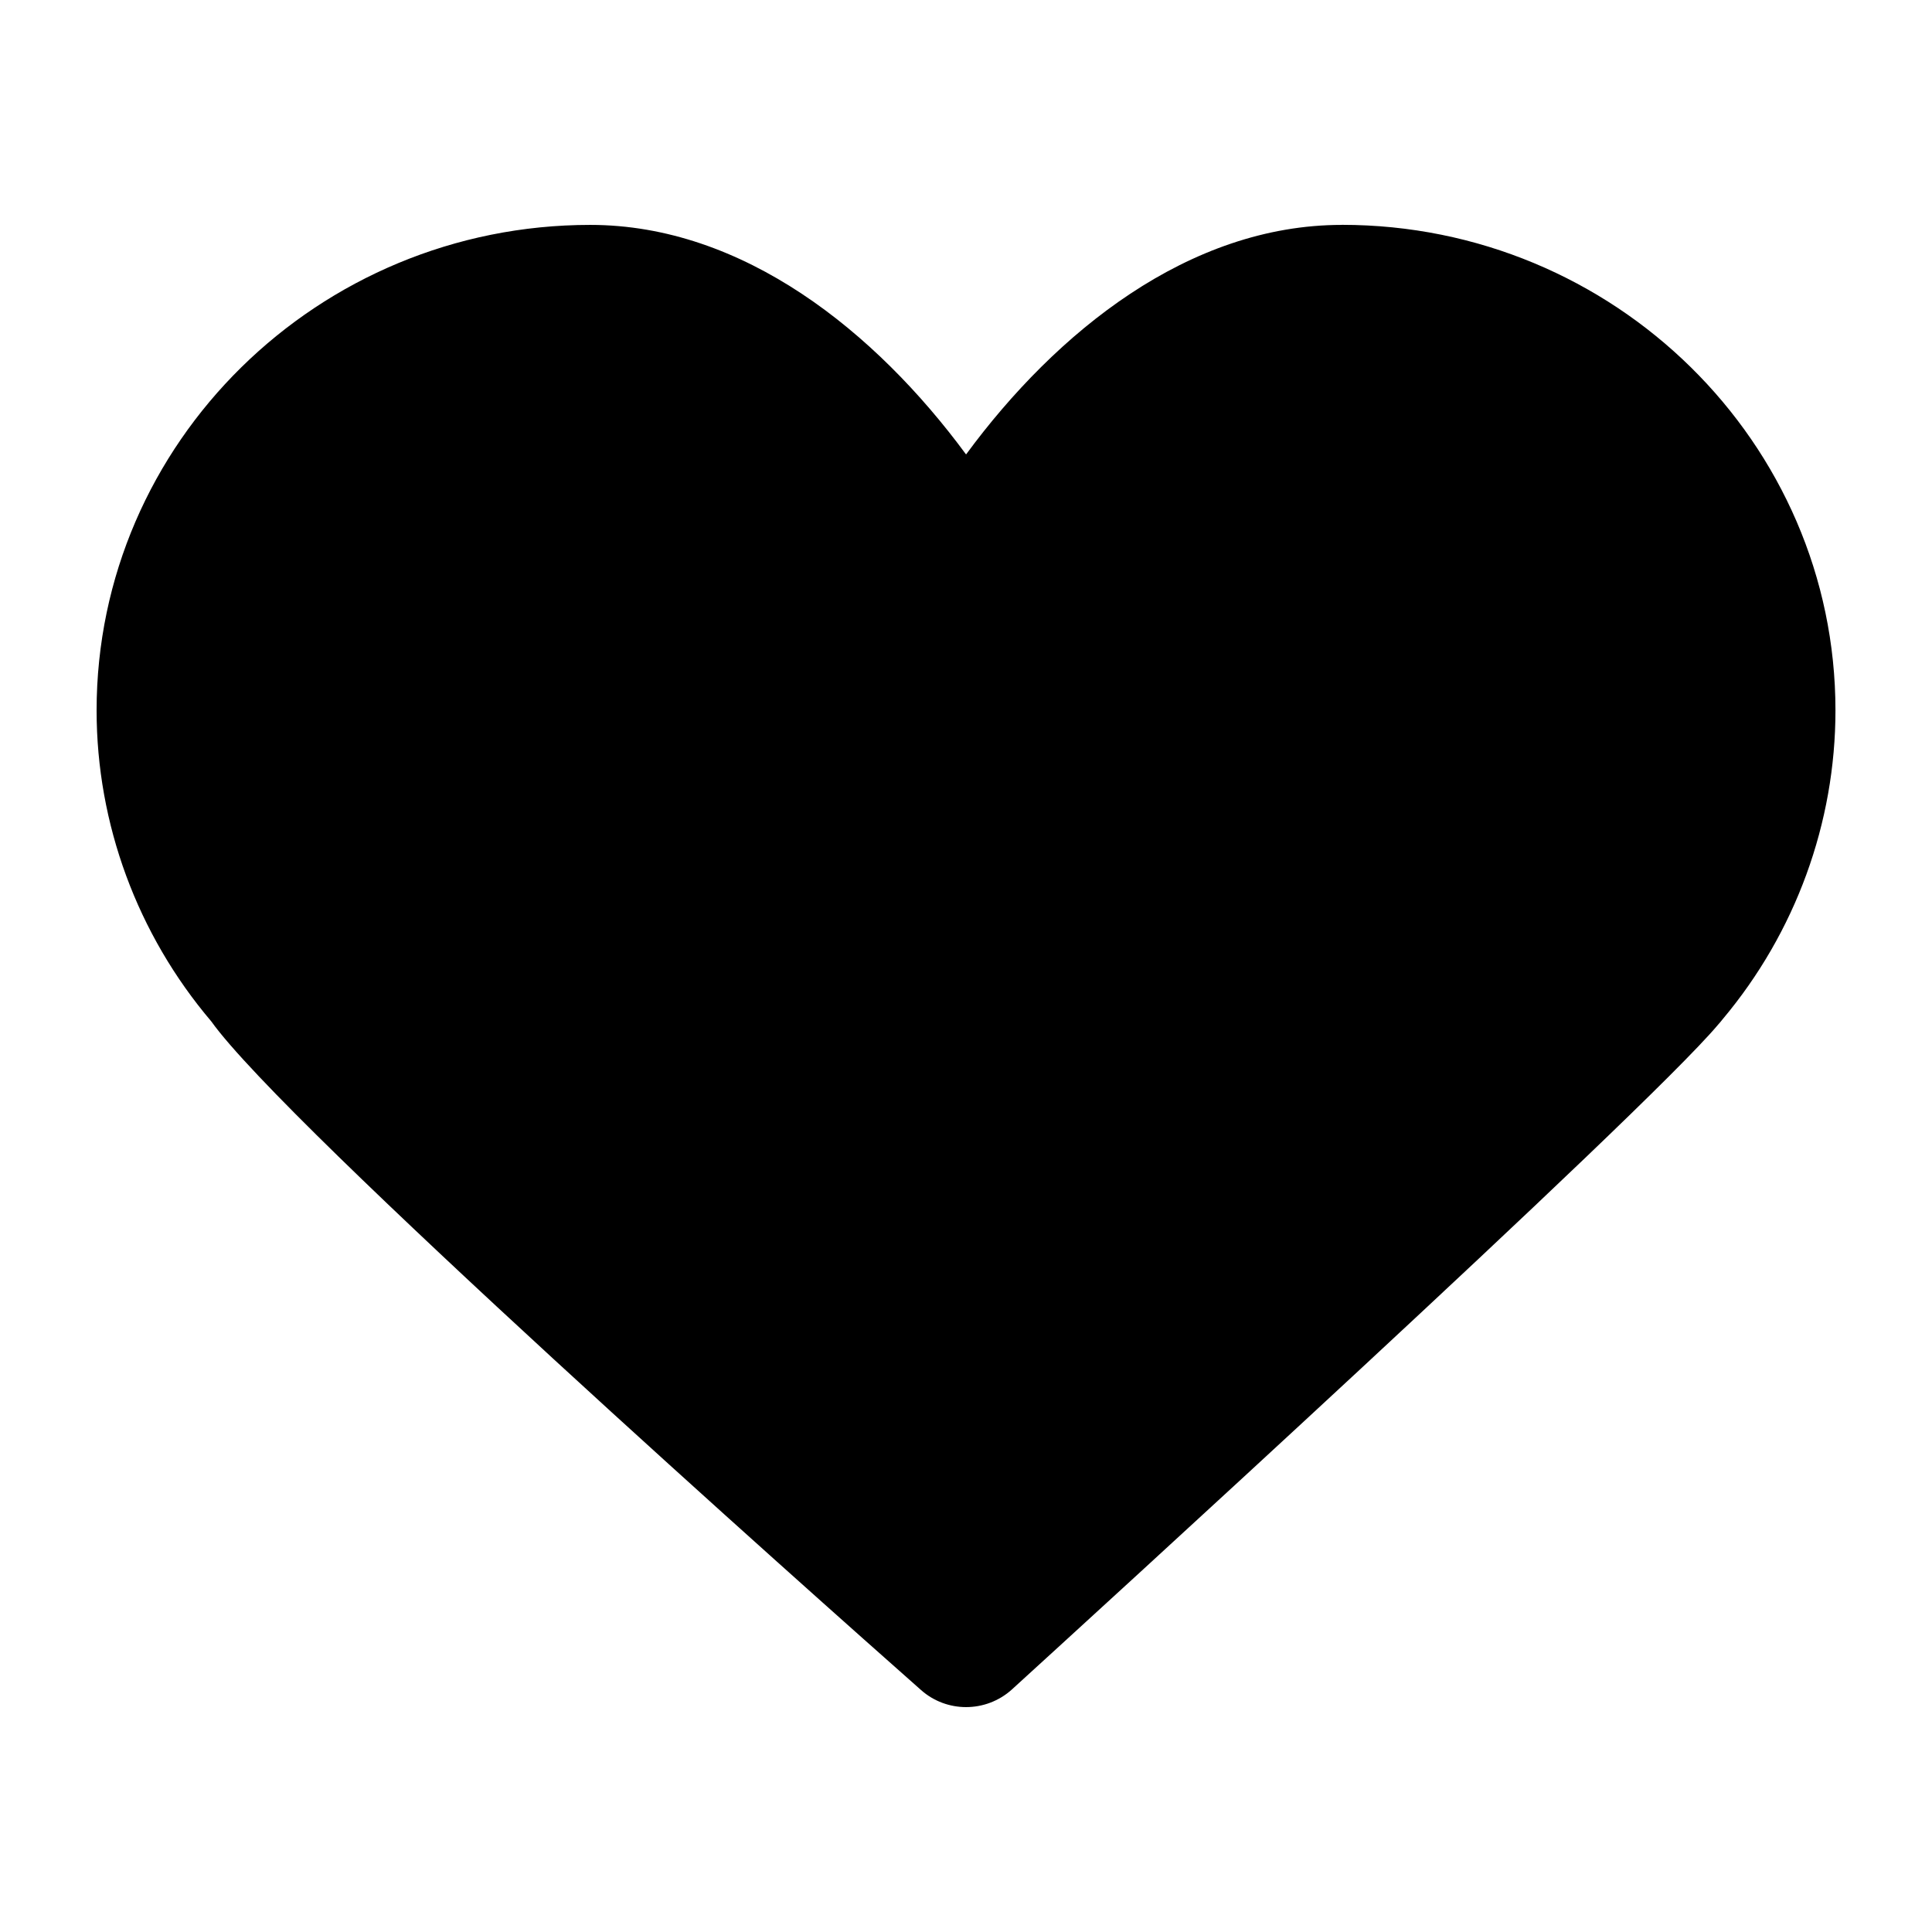
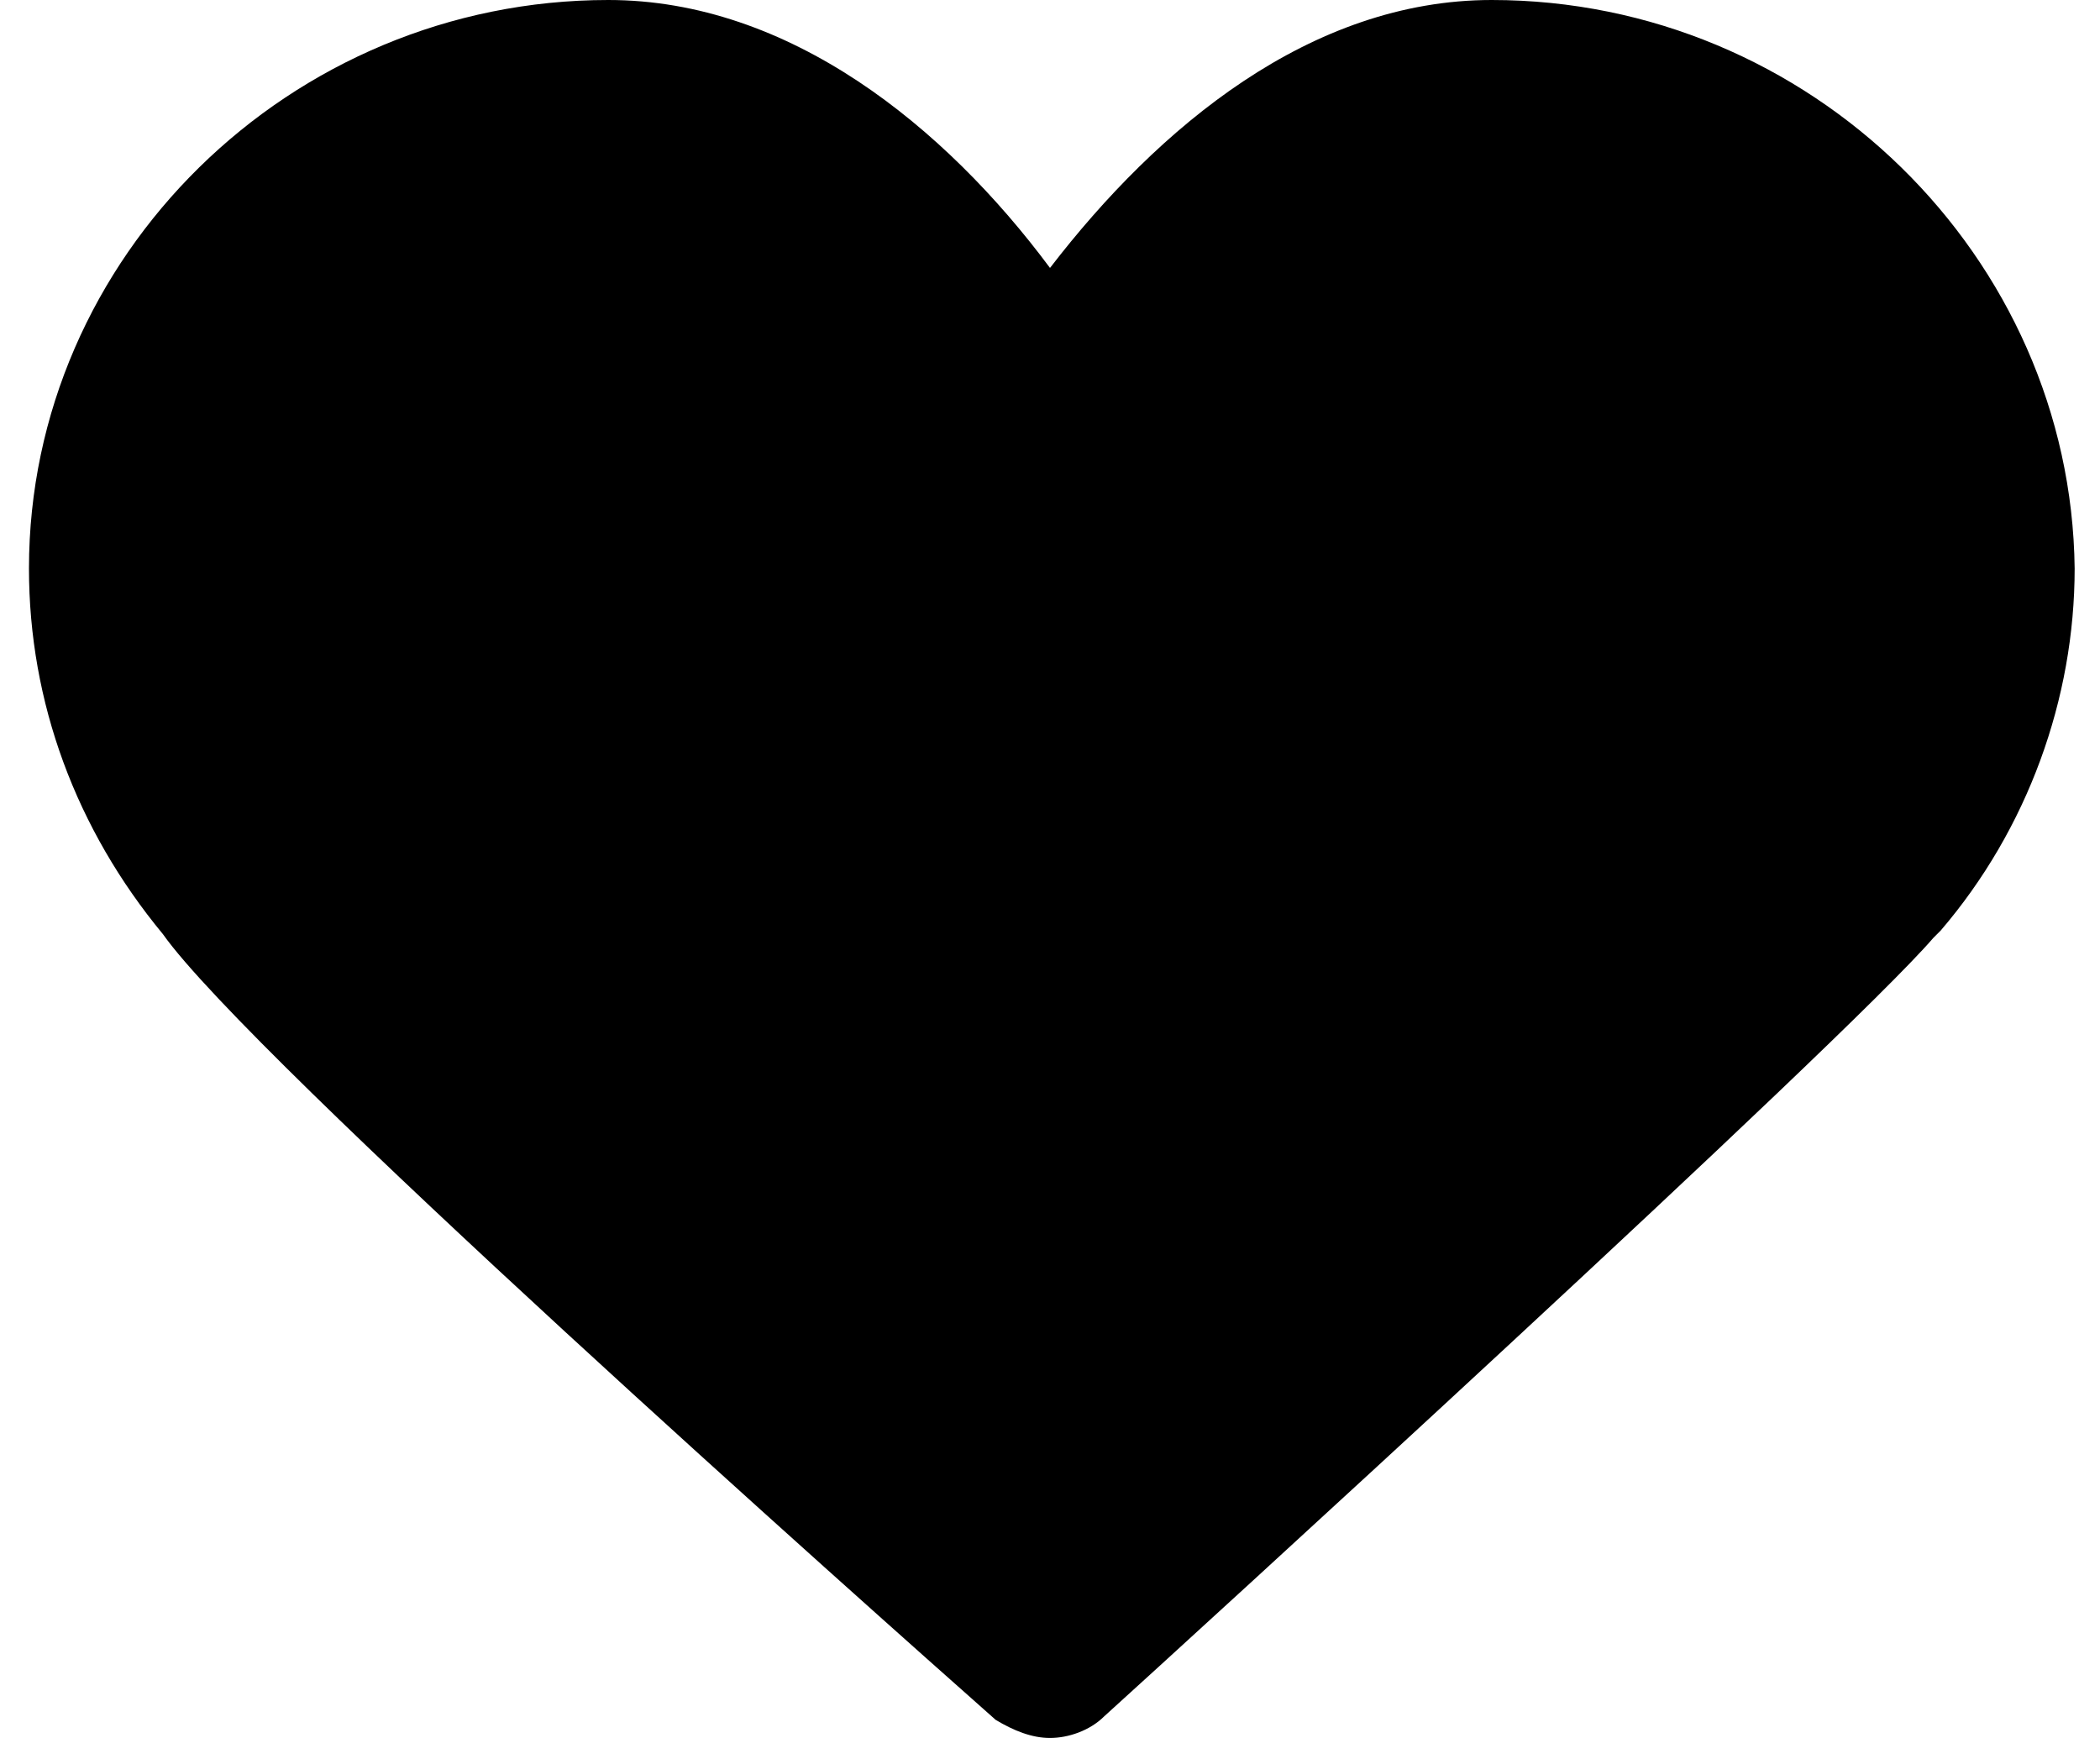
- <svg xmlns="http://www.w3.org/2000/svg" version="1.1" width="32" height="32" viewBox="0 0 32 32">
-   <path fill="#000000" d="M22.225 3.725c-2.534 0-4.729 1.77-6.224 3.802-1.496-2.031-3.69-3.802-6.225-3.802-4.508 0-8.176 3.608-8.176 8.042 0 1.879 0.674 3.708 1.9 5.151 1.229 1.726 9.981 9.506 11.756 11.075 0.212 0.188 0.479 0.282 0.745 0.282 0.272 0 0.544-0.098 0.758-0.291 1.077-0.982 10.456-9.535 11.695-11.009 0.026-0.031 0.056-0.062 0.079-0.094 1.207-1.437 1.868-3.252 1.868-5.115 0-4.434-3.665-8.042-8.175-8.042z" />
+ <svg xmlns="http://www.w3.org/2000/svg" width="58px" height="48px" viewBox="0 0 58 48" version="1.1">
+   <defs />
+   <g id="Page-1" stroke="none" stroke-width="1" fill="none" fill-rule="evenodd">
+     <g id="heart_1" fill="#000000">
+       <g id="레이어_1">
+         <path d="M41.2,0 C36.2,0 32,3.5 29,7.4 C26.1,3.5 21.8,0 16.8,0 C8,0 0.8,7.1 0.8,15.7 C0.8,19.4 2.1,22.9 4.5,25.8 C6.9,29.2 24,44.4 27.5,47.5 C28,47.8 28.5,48 29,48 C29.5,48 30.1,47.8 30.5,47.4 C32.6,45.5 50.9,28.8 53.4,25.9 C53.5,25.8 53.5,25.8 53.6,25.7 C56,22.9 57.3,19.3 57.3,15.7 C57.2,7.1 50,0 41.2,0 L41.2,0 Z" id="Shape" />
+       </g>
+     </g>
+   </g>
</svg>
